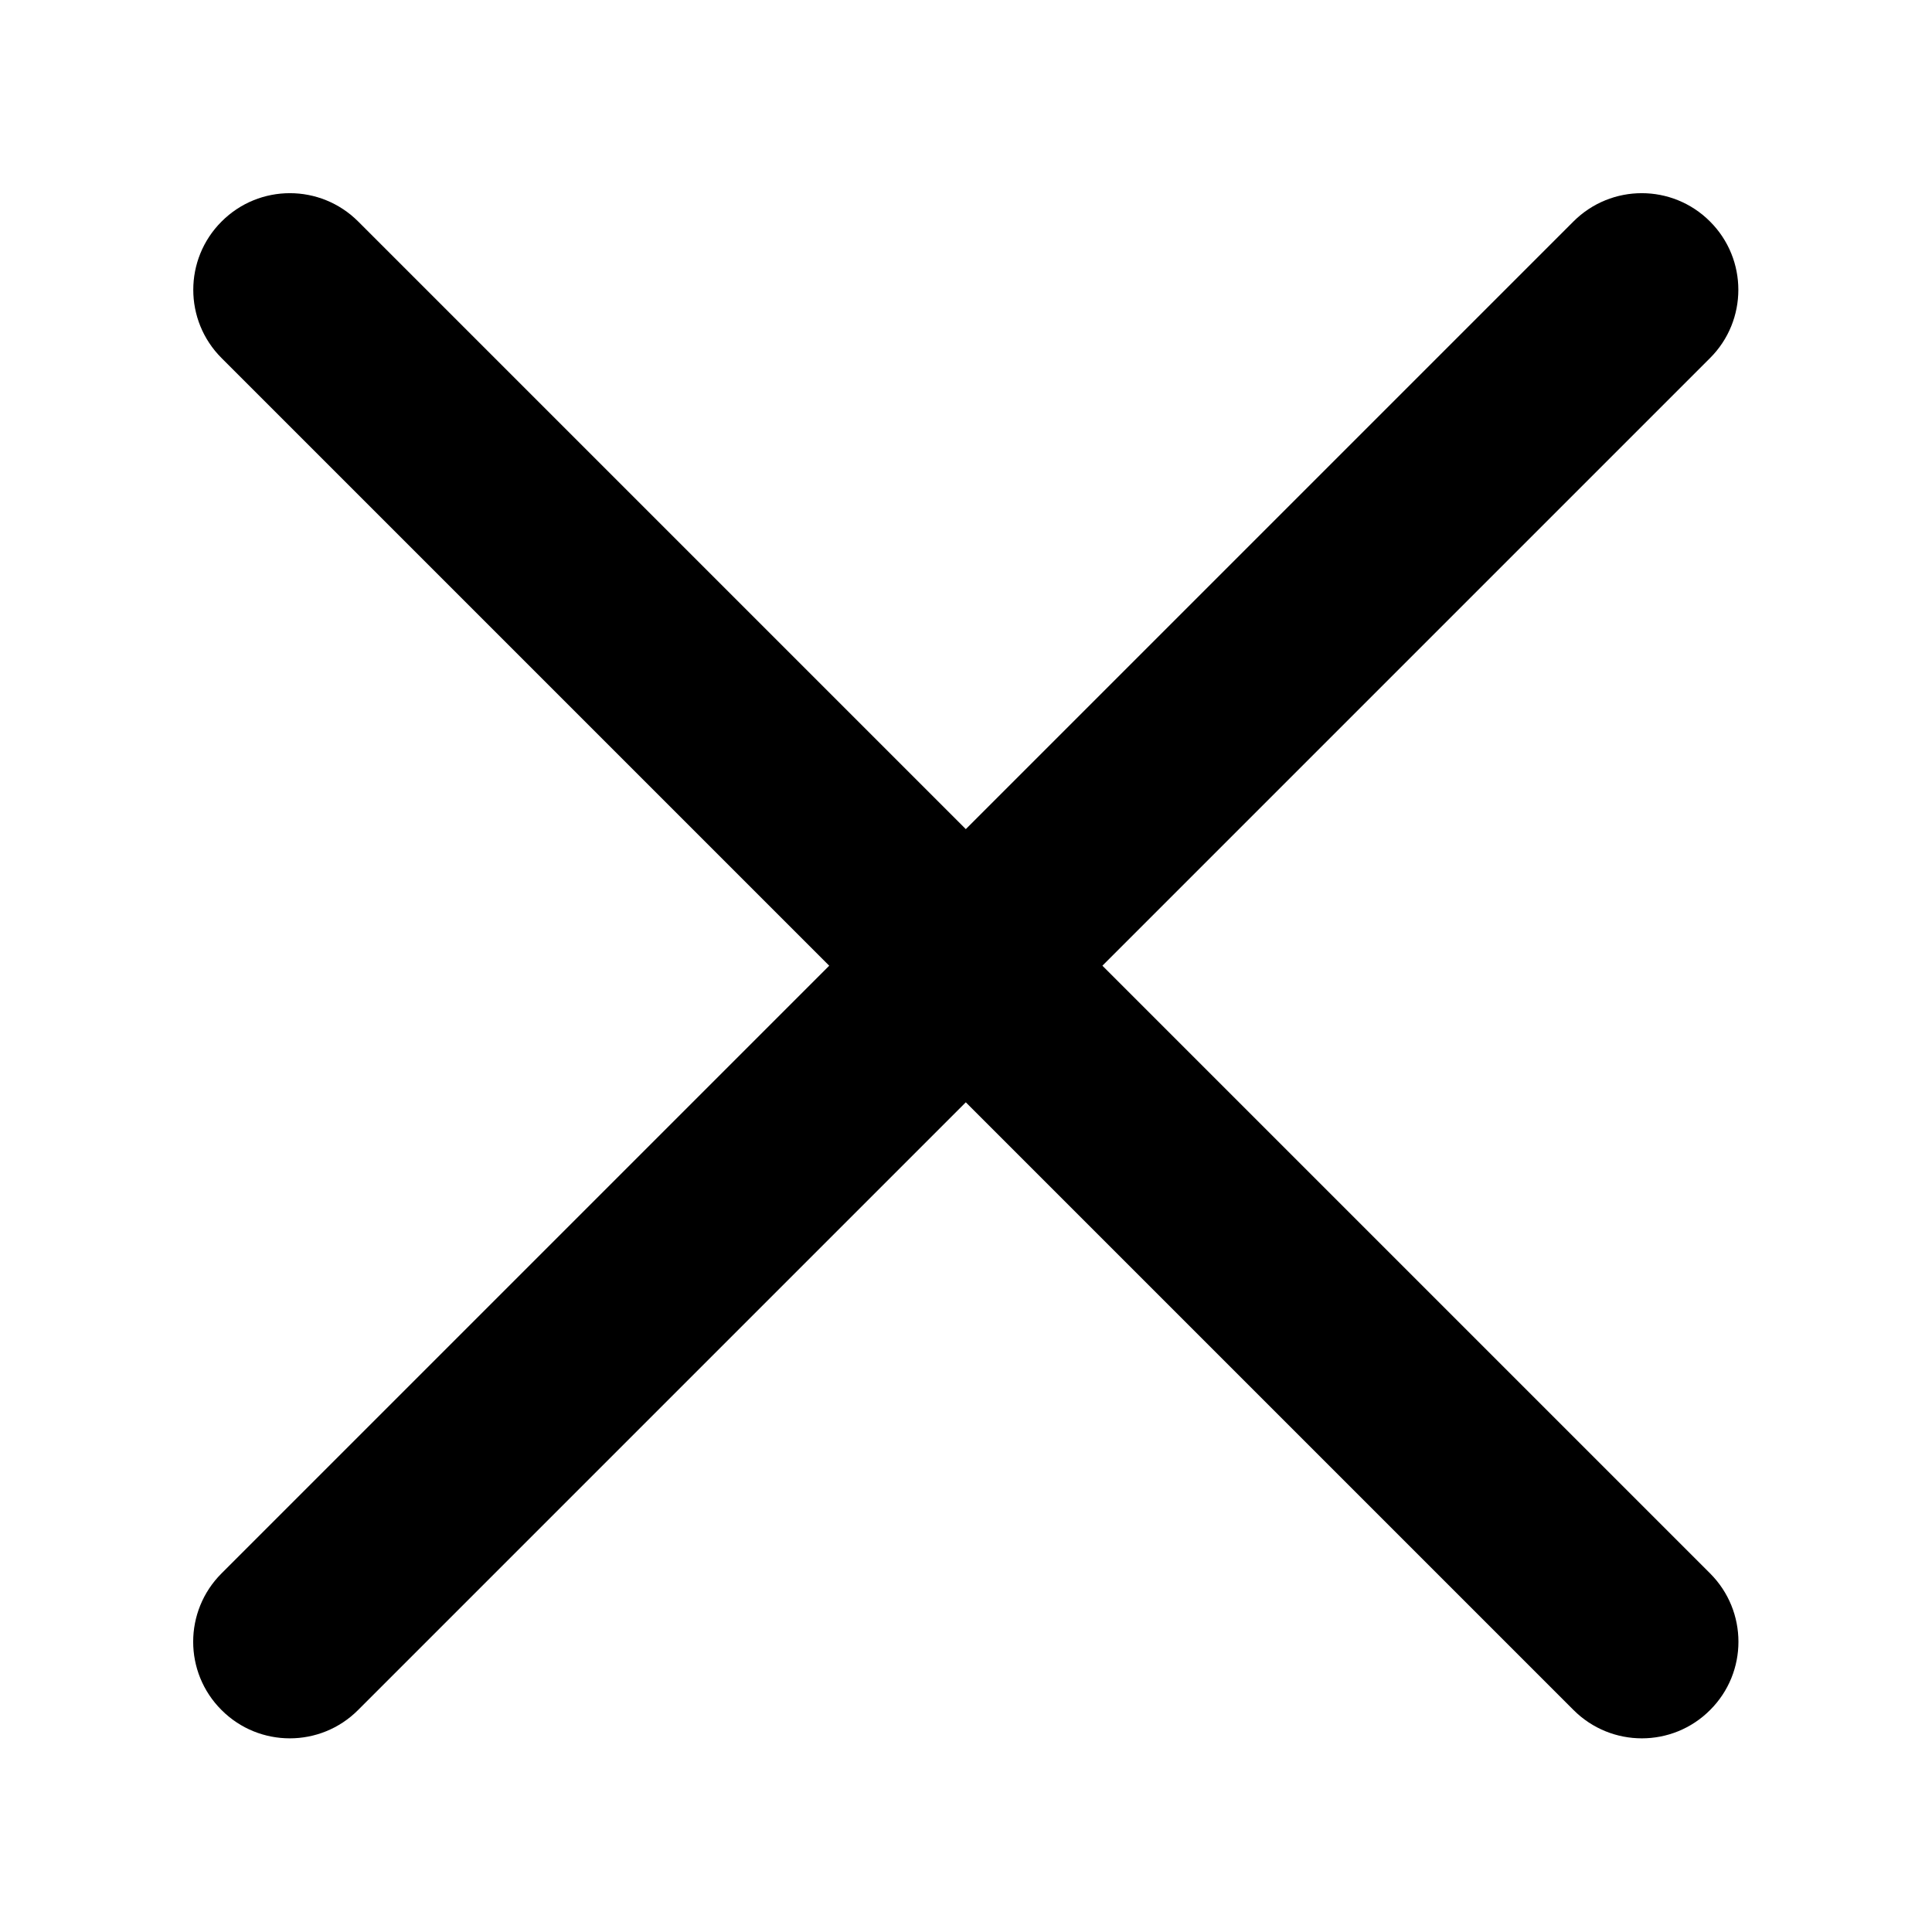
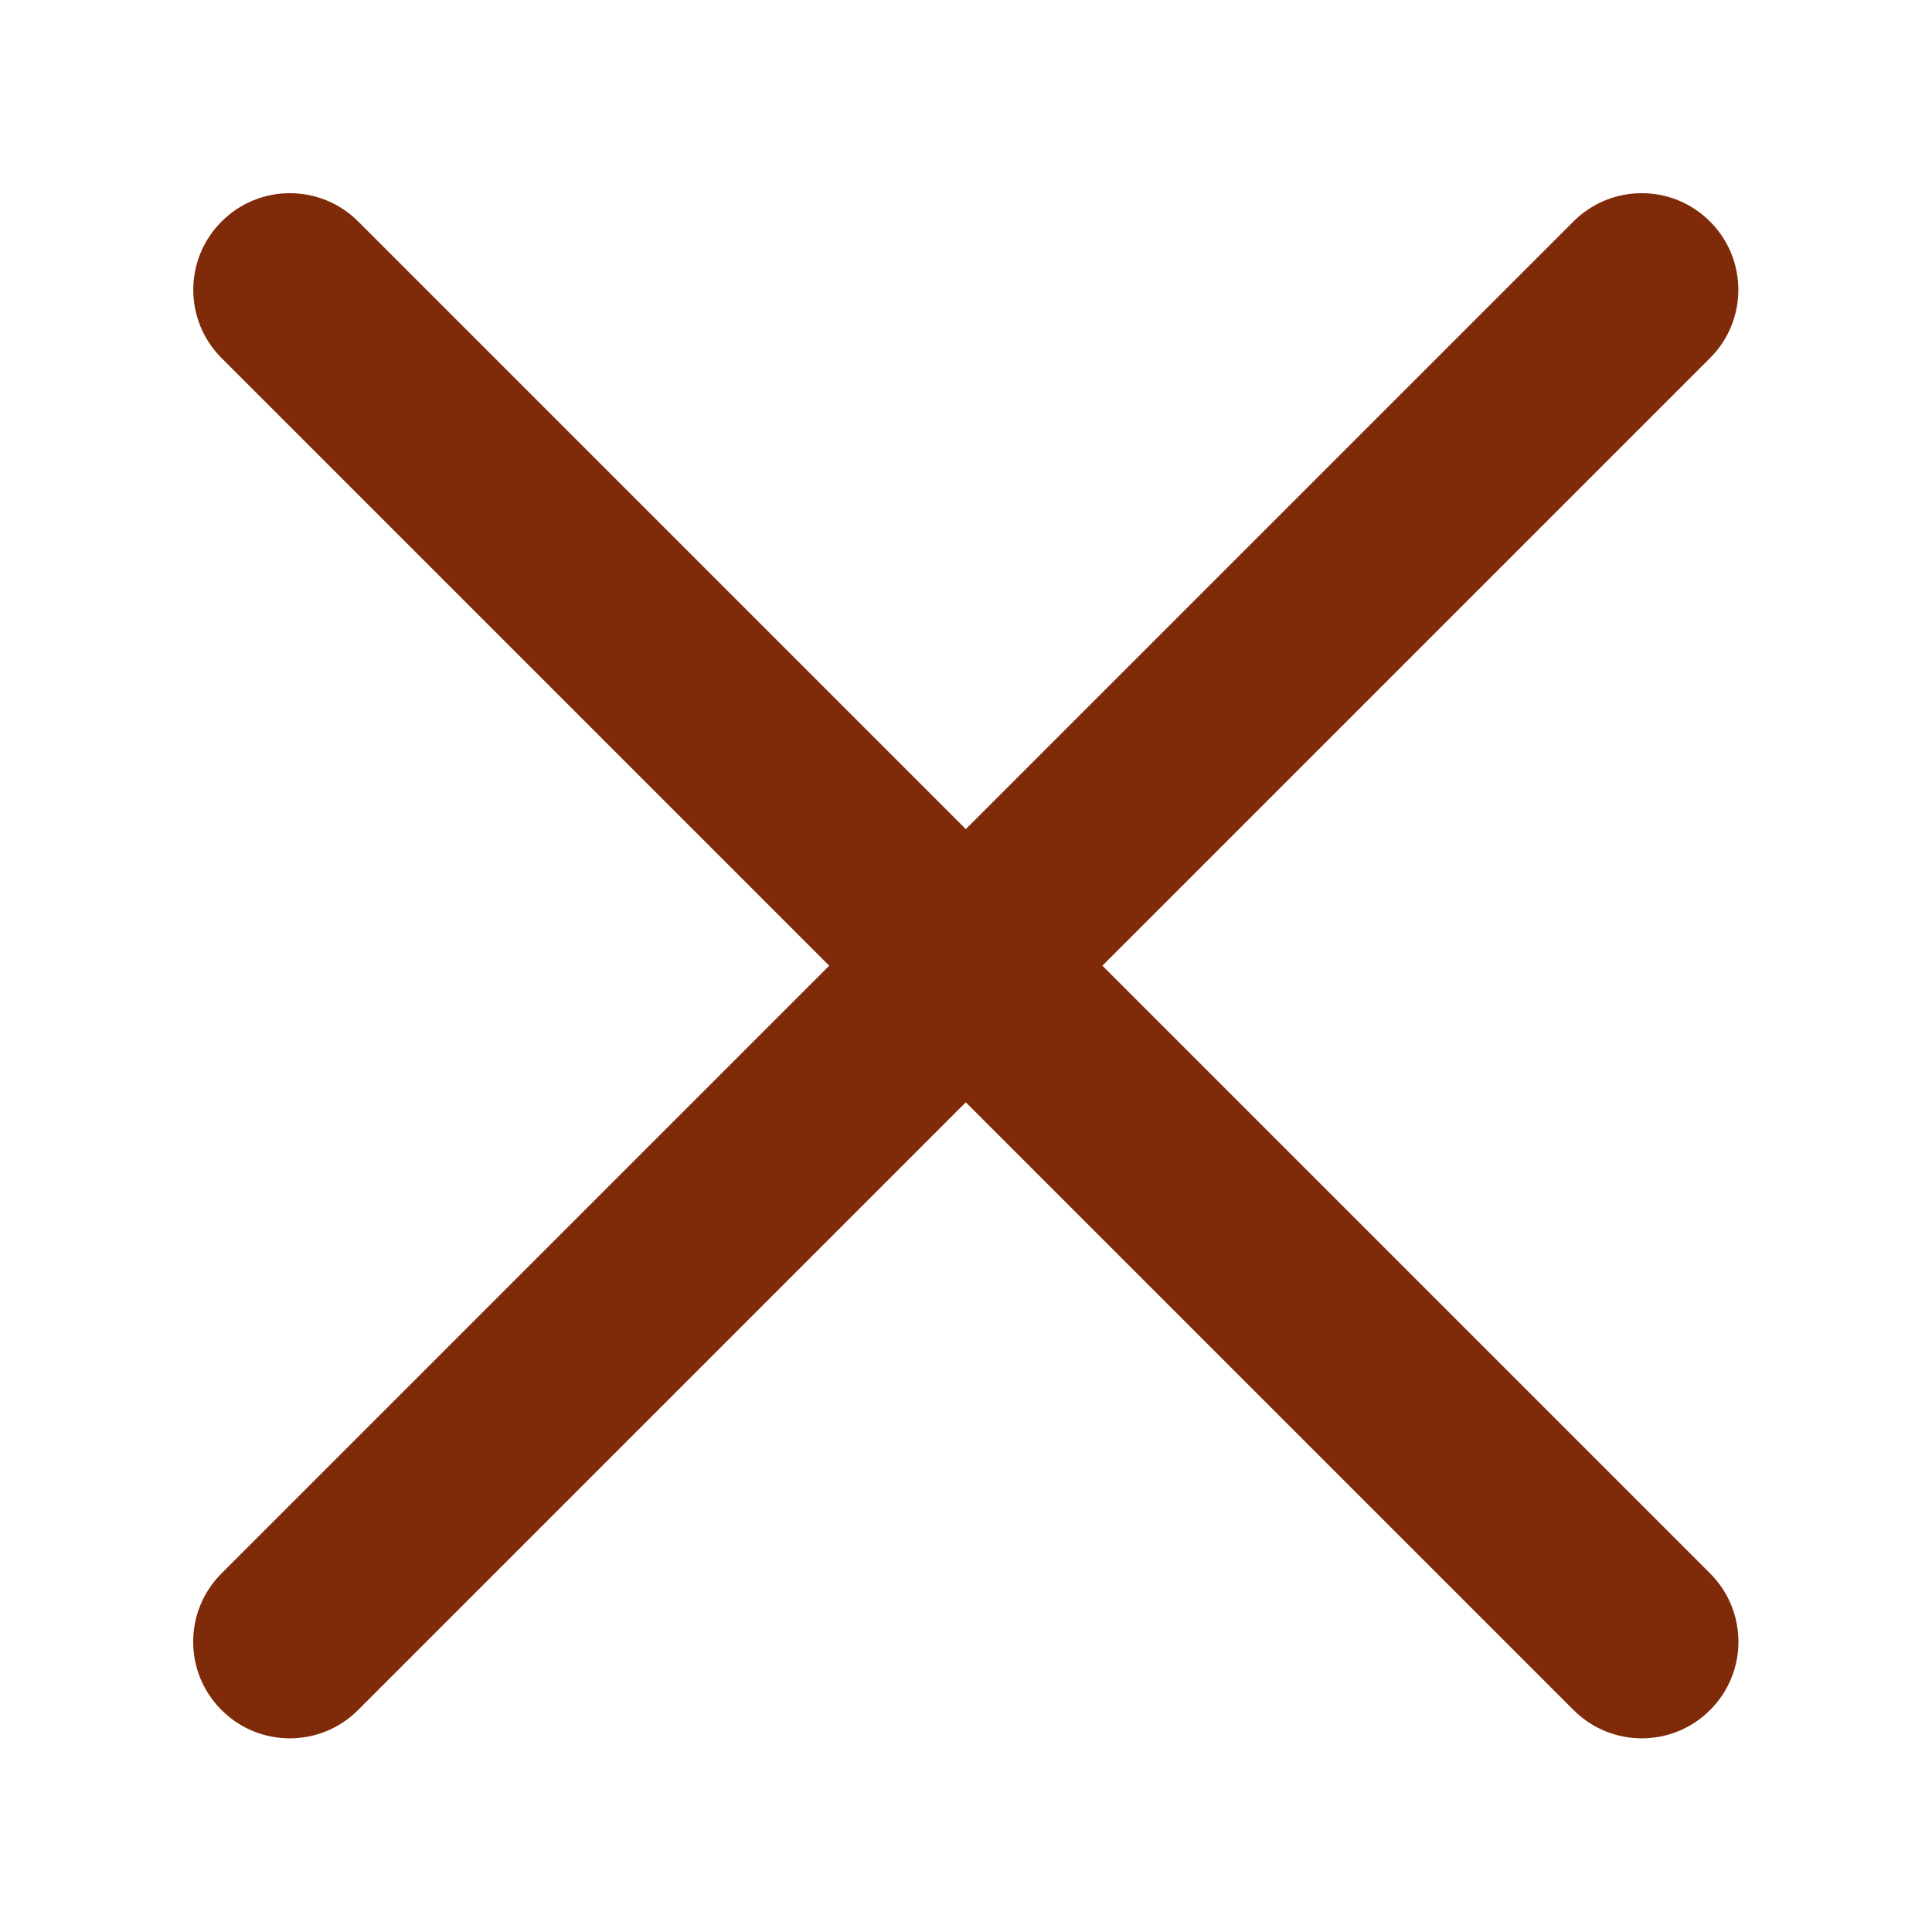
<svg xmlns="http://www.w3.org/2000/svg" width="20" height="20" viewBox="0 0 20 20" fill="none">
-   <path fill-rule="evenodd" clip-rule="evenodd" d="M17.702 3.707C18.093 3.317 18.093 2.683 17.702 2.293C17.312 1.902 16.679 1.902 16.288 2.293L9.998 8.583L3.708 2.293C3.317 1.902 2.684 1.902 2.294 2.293C1.903 2.683 1.903 3.317 2.294 3.707L8.584 9.997L2.293 16.288C1.902 16.679 1.902 17.312 2.293 17.702C2.683 18.093 3.317 18.093 3.707 17.702L9.998 11.411L16.289 17.702C16.68 18.093 17.313 18.093 17.703 17.702C18.094 17.312 18.094 16.679 17.703 16.288L11.412 9.997L17.702 3.707Z" fill="#000000" />
+   <path fill-rule="evenodd" clip-rule="evenodd" d="M17.702 3.707C18.093 3.317 18.093 2.683 17.702 2.293C17.312 1.902 16.679 1.902 16.288 2.293L9.998 8.583L3.708 2.293C3.317 1.902 2.684 1.902 2.294 2.293C1.903 2.683 1.903 3.317 2.294 3.707L8.584 9.997L2.293 16.288C1.902 16.679 1.902 17.312 2.293 17.702C2.683 18.093 3.317 18.093 3.707 17.702L9.998 11.411L16.289 17.702C16.68 18.093 17.313 18.093 17.703 17.702C18.094 17.312 18.094 16.679 17.703 16.288L11.412 9.997L17.702 3.707Z" fill="#7f2b0a" />
</svg>
